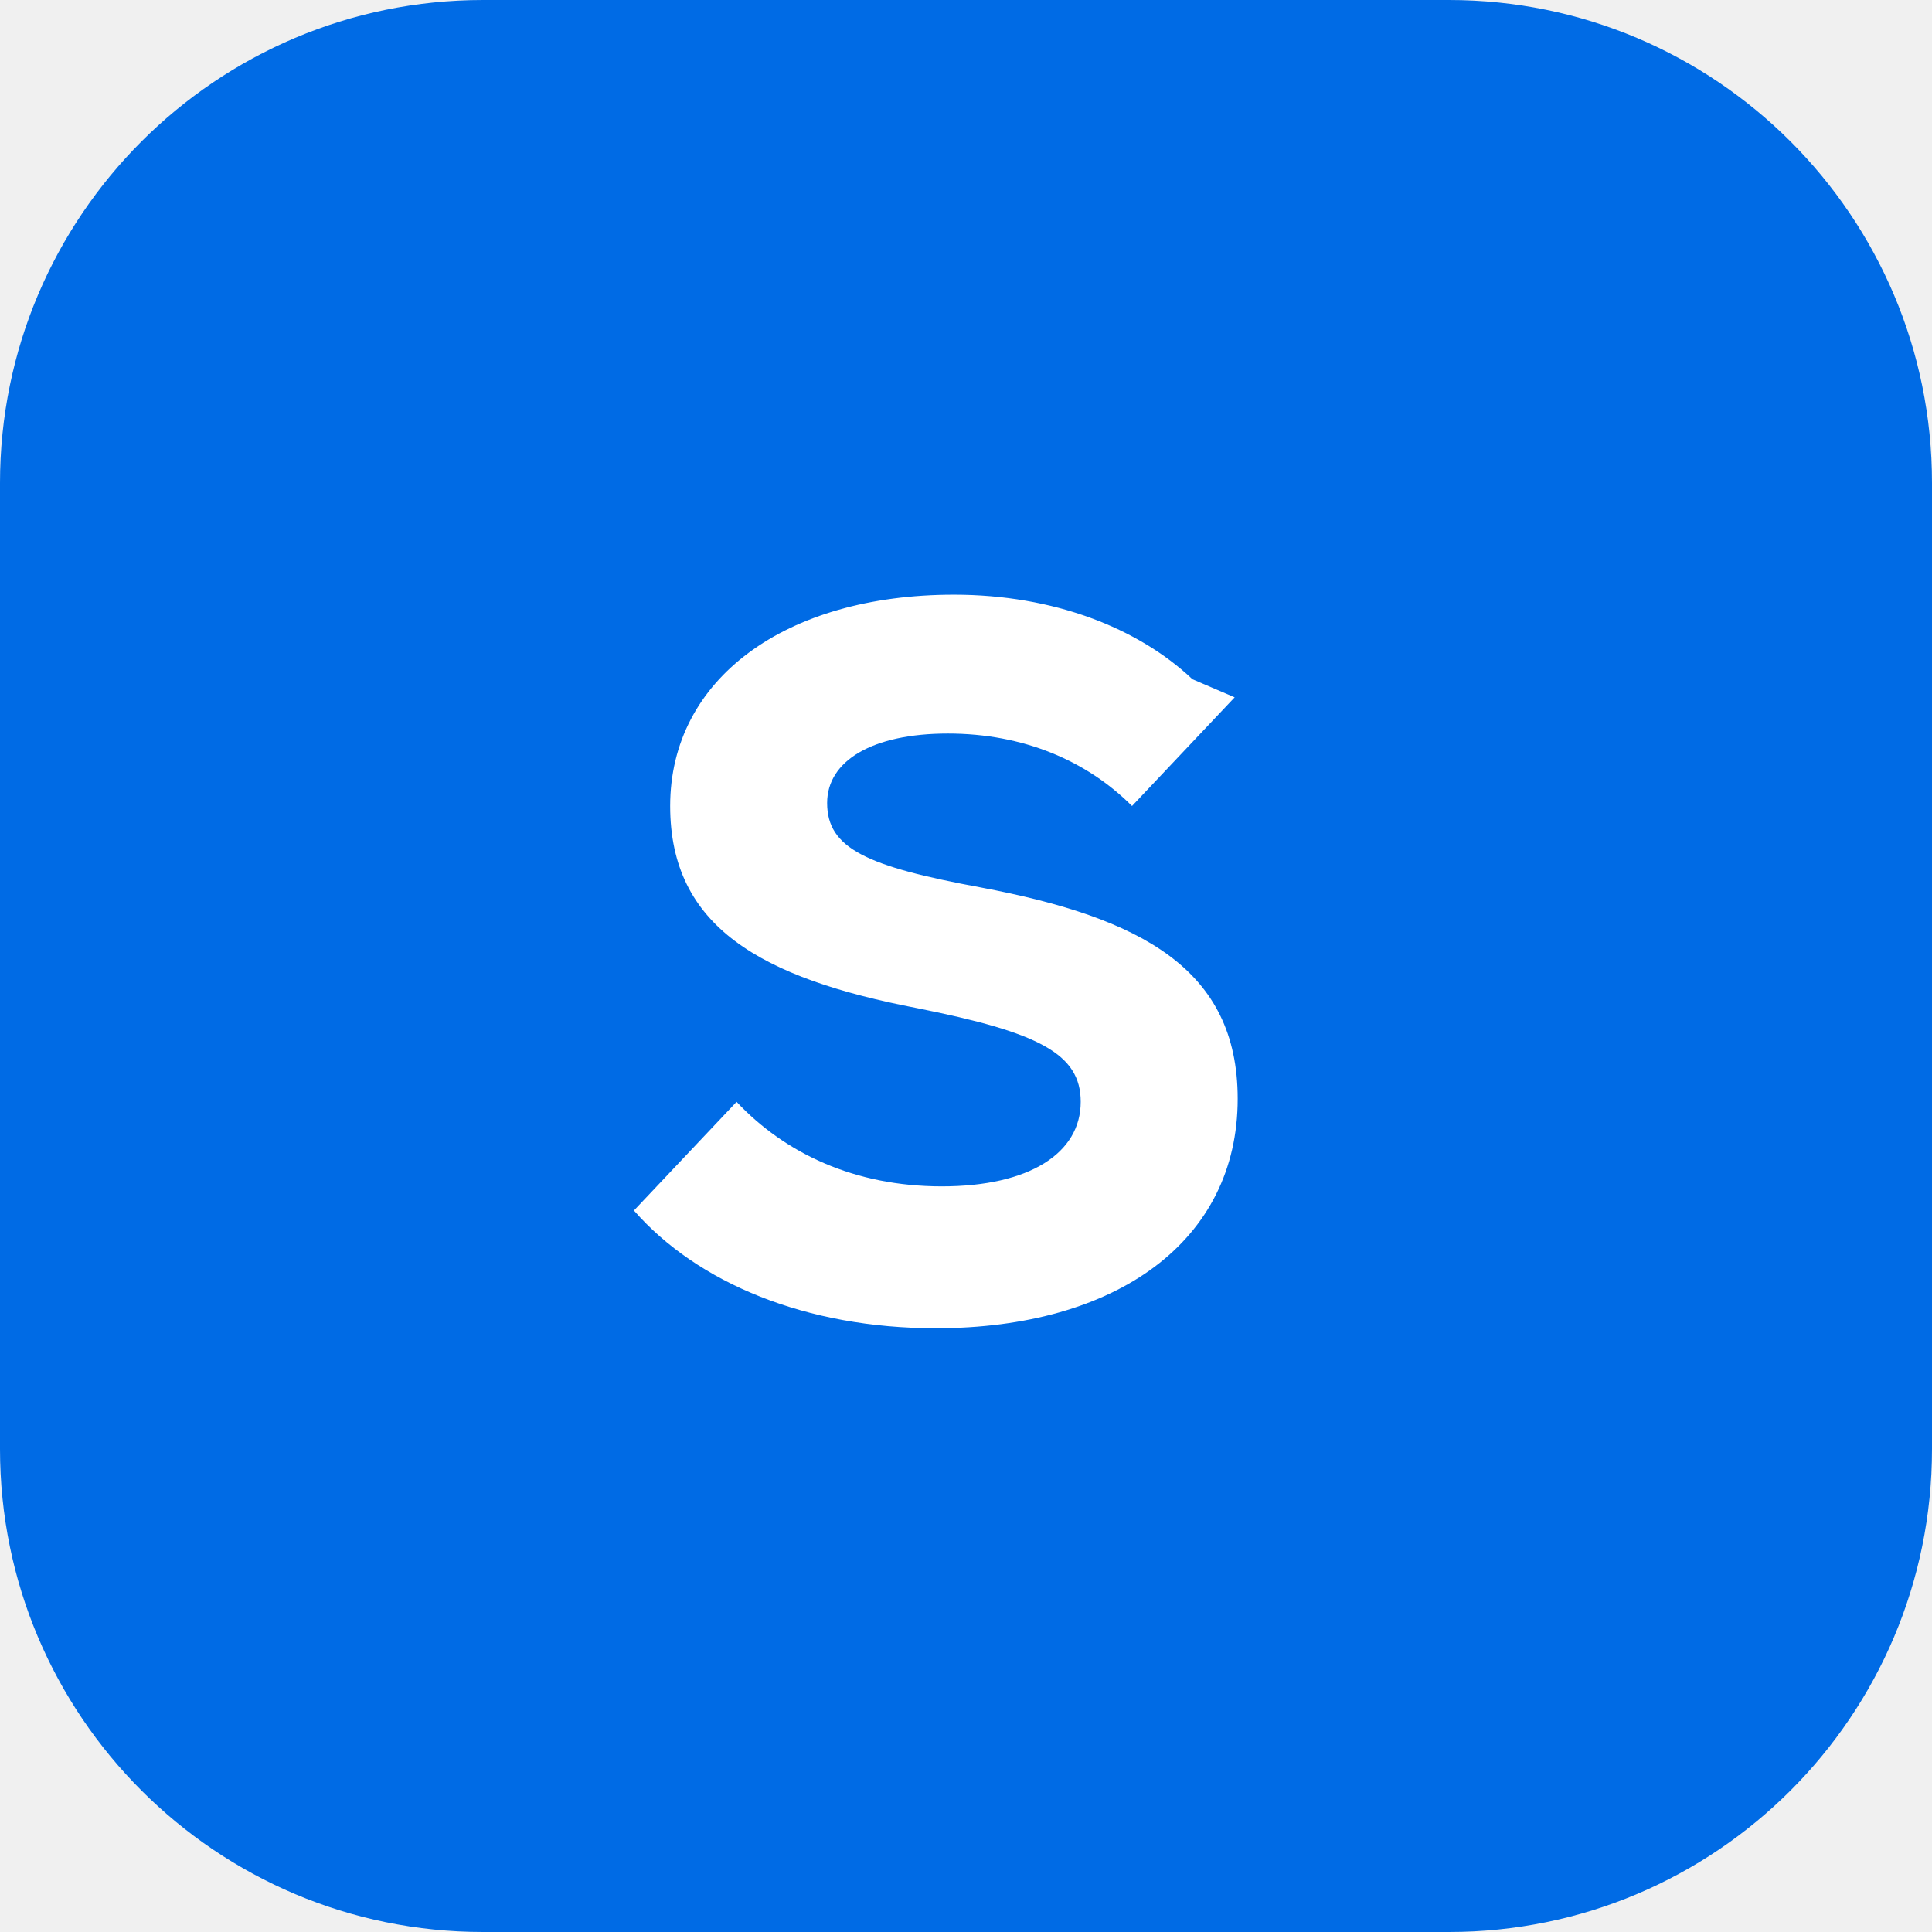
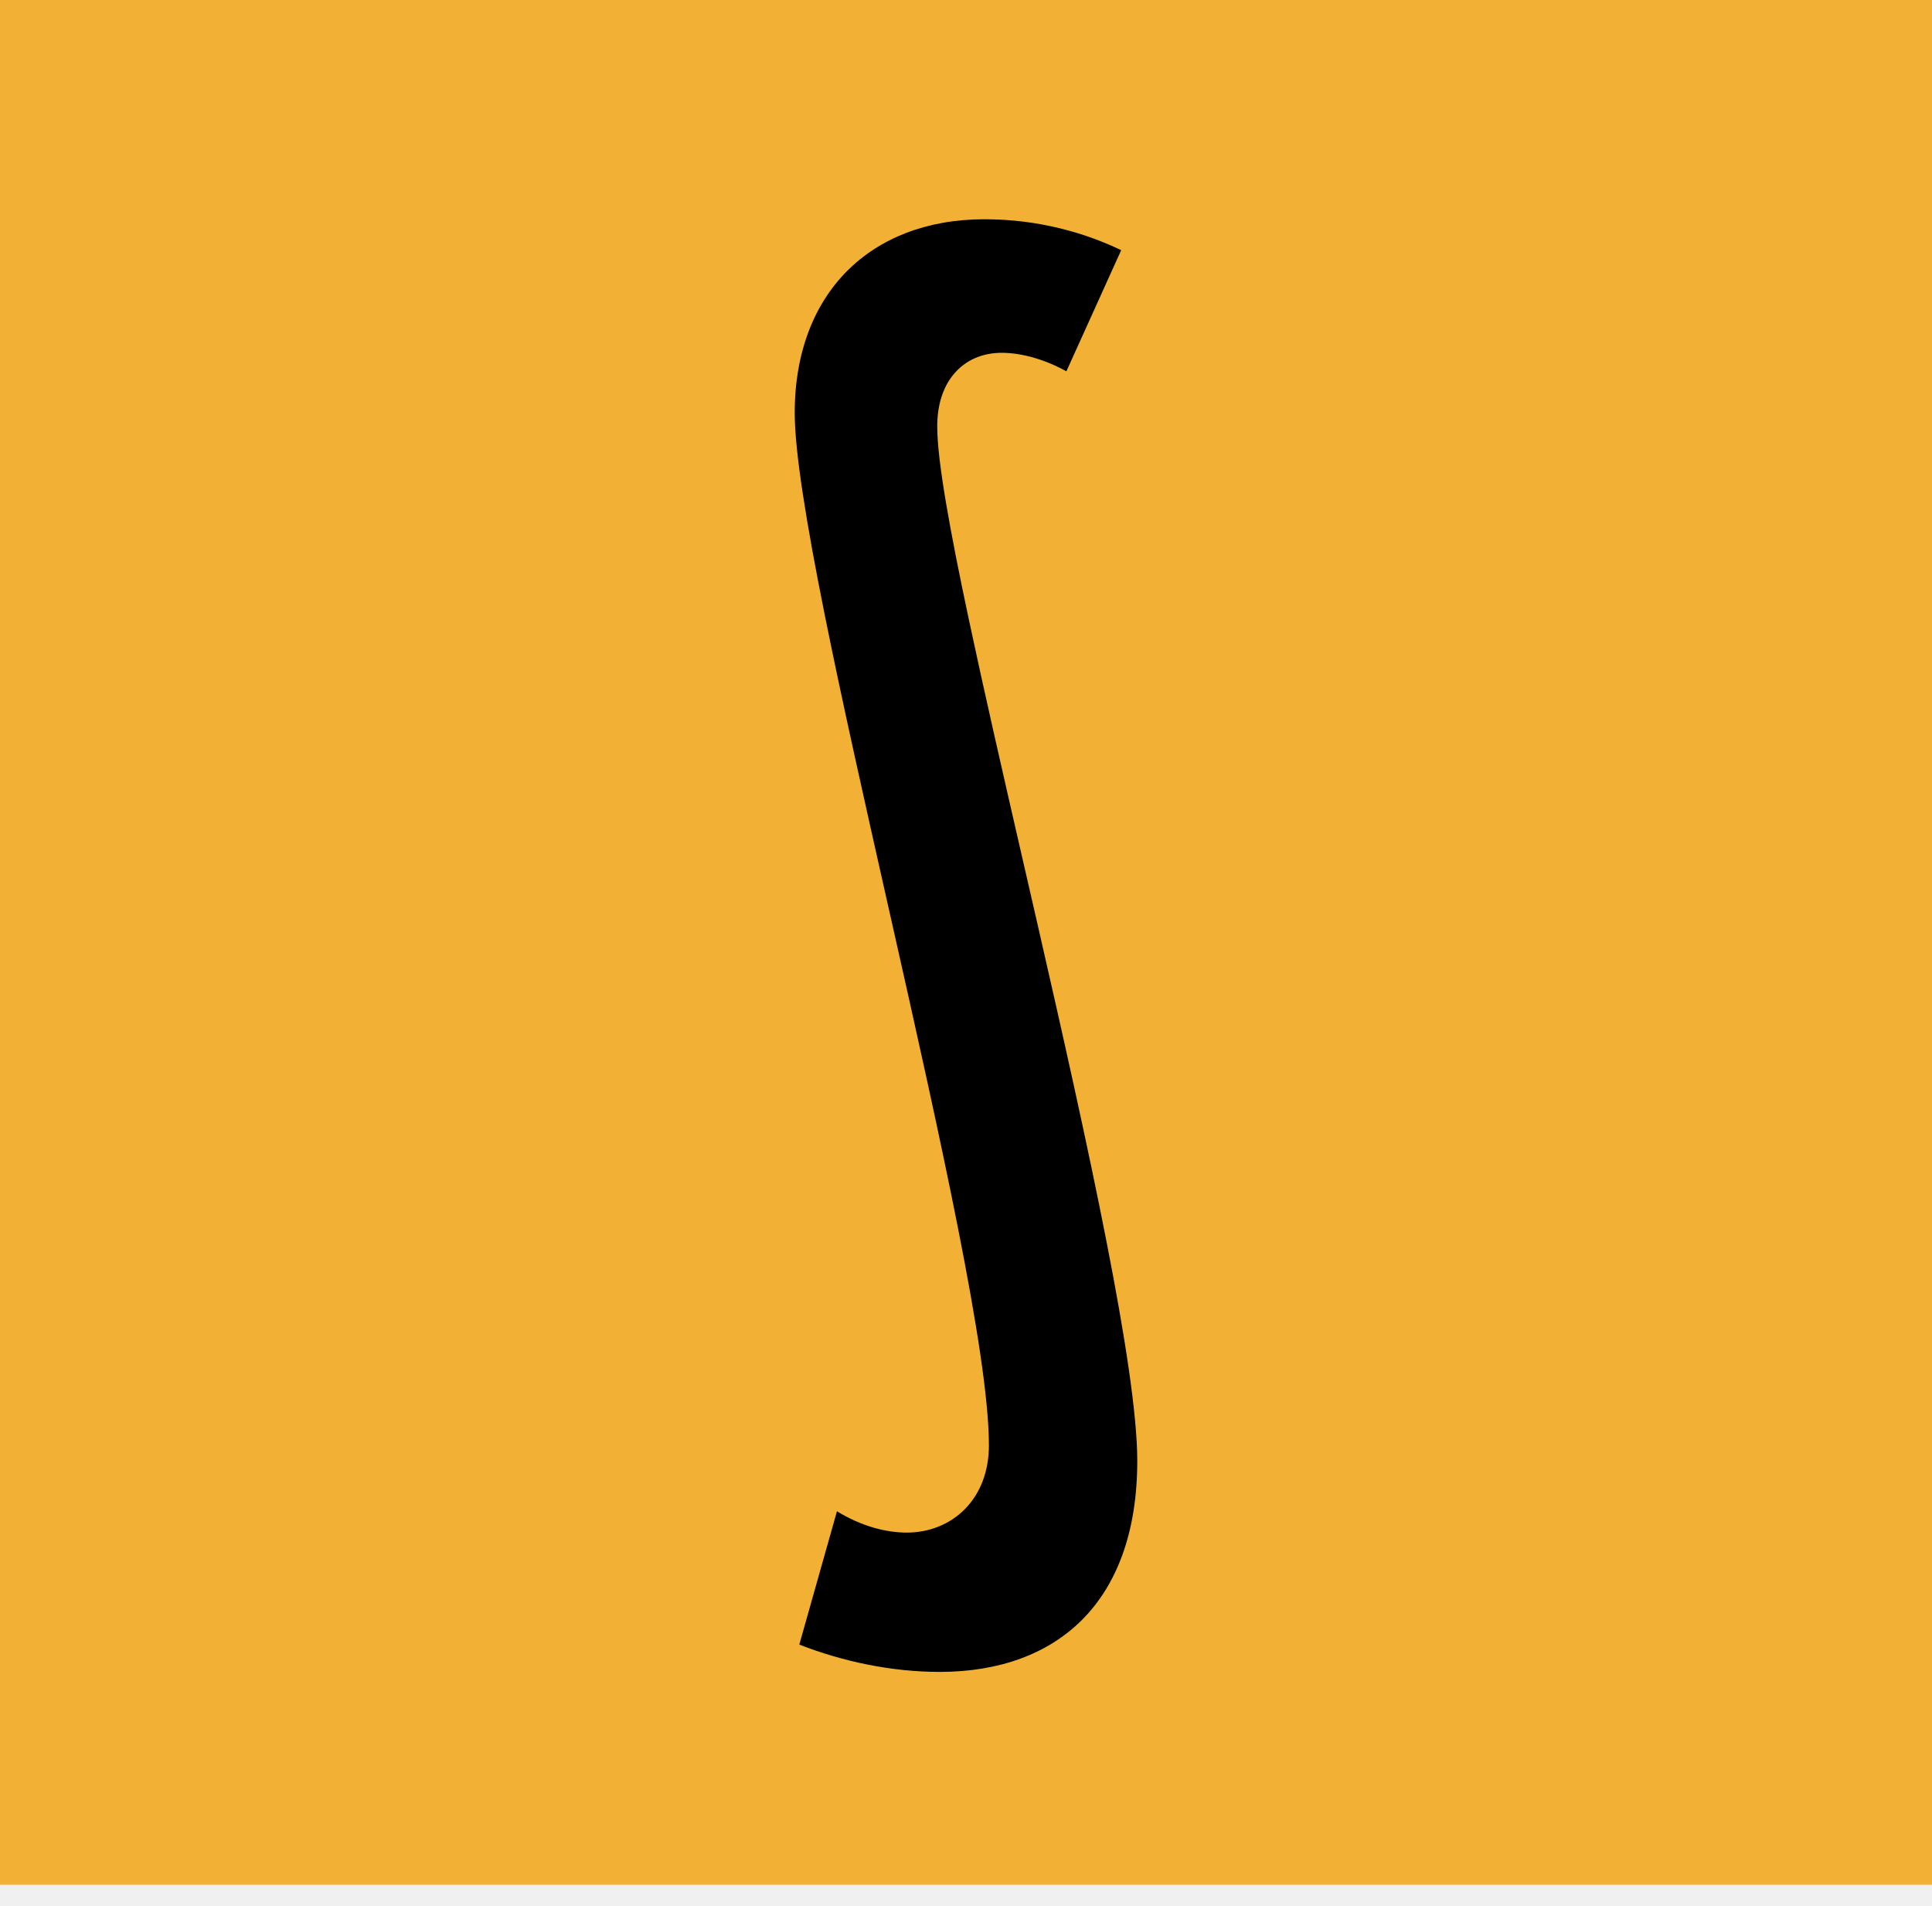
- <svg xmlns="http://www.w3.org/2000/svg" width="64" height="64" viewBox="0 0 64 64" fill="none">
-   <rect width="64" height="64" rx="16" fill="#006BE5" />
-   <path d="M39.5 22.5c-1.8-1.7-4.6-2.8-7.9-2.8-5.6 0-9.4 2.8-9.4 7 0 4 3 5.7 8.2 6.7 4 .8 5.4 1.5 5.4 3.1 0 1.7-1.7 2.8-4.6 2.8-2.9 0-5.2-1.1-6.8-2.8l-3.4 3.6c2.1 2.4 5.7 3.9 10 3.9 6 0 10-2.9 10-7.6 0-4.3-3.2-6-8.5-7-3.8-.7-5.1-1.3-5.1-2.8 0-1.4 1.5-2.3 4-2.3 2.5 0 4.6.9 6.1 2.4l3.4-3.6z" fill="white" />
+ <svg xmlns="http://www.w3.org/2000/svg" width="72" height="71" viewBox="0 0 72 71" fill="none">
+   <path d="M72 7.62939e-06H0V70.23H72V7.62939e-06Z" fill="#F2B035" />
+   <path d="M34.928 15.894C34.928 17.186 35.414 19.832 36.108 23.093C36.675 25.761 37.395 28.901 38.143 32.161C38.319 32.923 38.494 33.691 38.671 34.461C39.602 38.533 40.532 42.666 41.228 46.22C41.929 49.793 42.381 52.723 42.383 54.42C42.385 57.144 41.589 59.092 40.323 60.36C39.055 61.63 37.237 62.294 35.041 62.298C33.23 62.301 31.409 61.913 29.788 61.28L31.191 56.312C32.08 56.858 32.996 57.108 33.799 57.107C34.614 57.105 35.389 56.81 35.96 56.231C36.532 55.649 36.855 54.828 36.854 53.852C36.853 52.137 36.386 49.23 35.71 45.801C35.03 42.352 34.124 38.31 33.22 34.294L33.112 33.816C32.244 29.958 31.386 26.148 30.736 22.914C30.056 19.525 29.619 16.838 29.617 15.398C29.615 13.122 30.347 11.329 31.561 10.106C32.775 8.883 34.526 8.174 36.669 8.17C38.722 8.167 40.458 8.688 41.784 9.321L39.741 13.836C38.999 13.423 38.112 13.145 37.328 13.146C36.608 13.147 35.978 13.418 35.54 13.945C35.115 14.457 34.927 15.144 34.928 15.894Z" fill="black" />
</svg>
